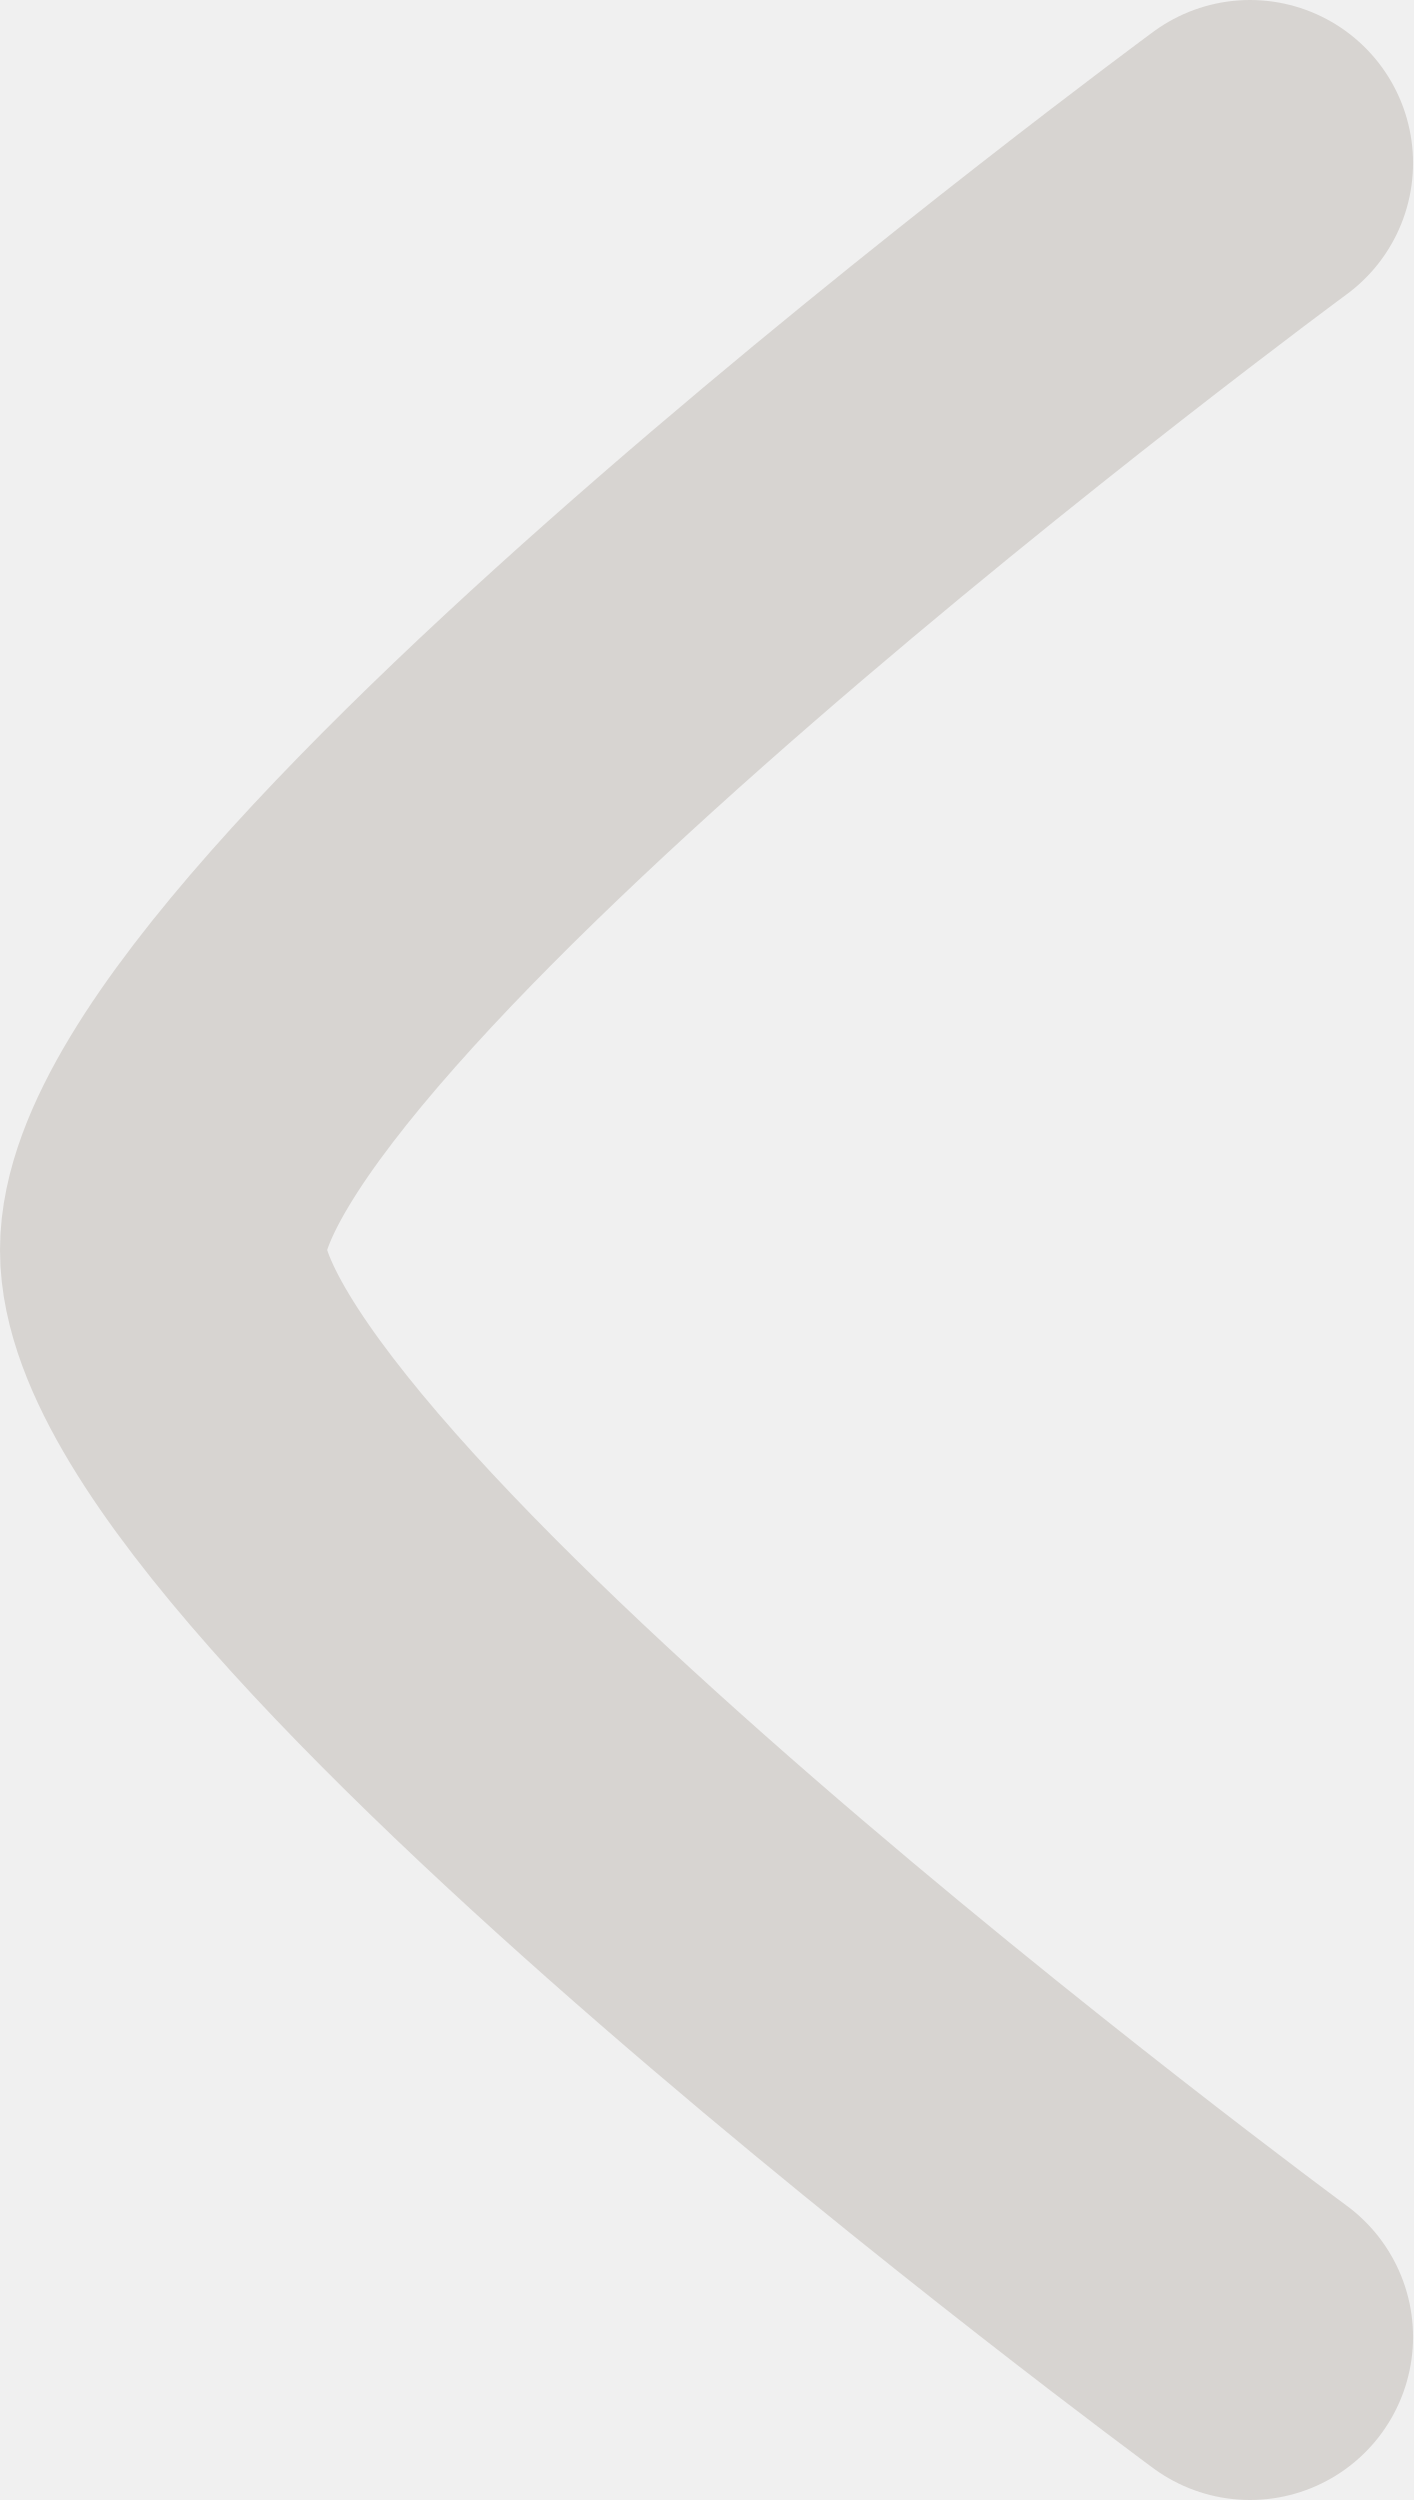
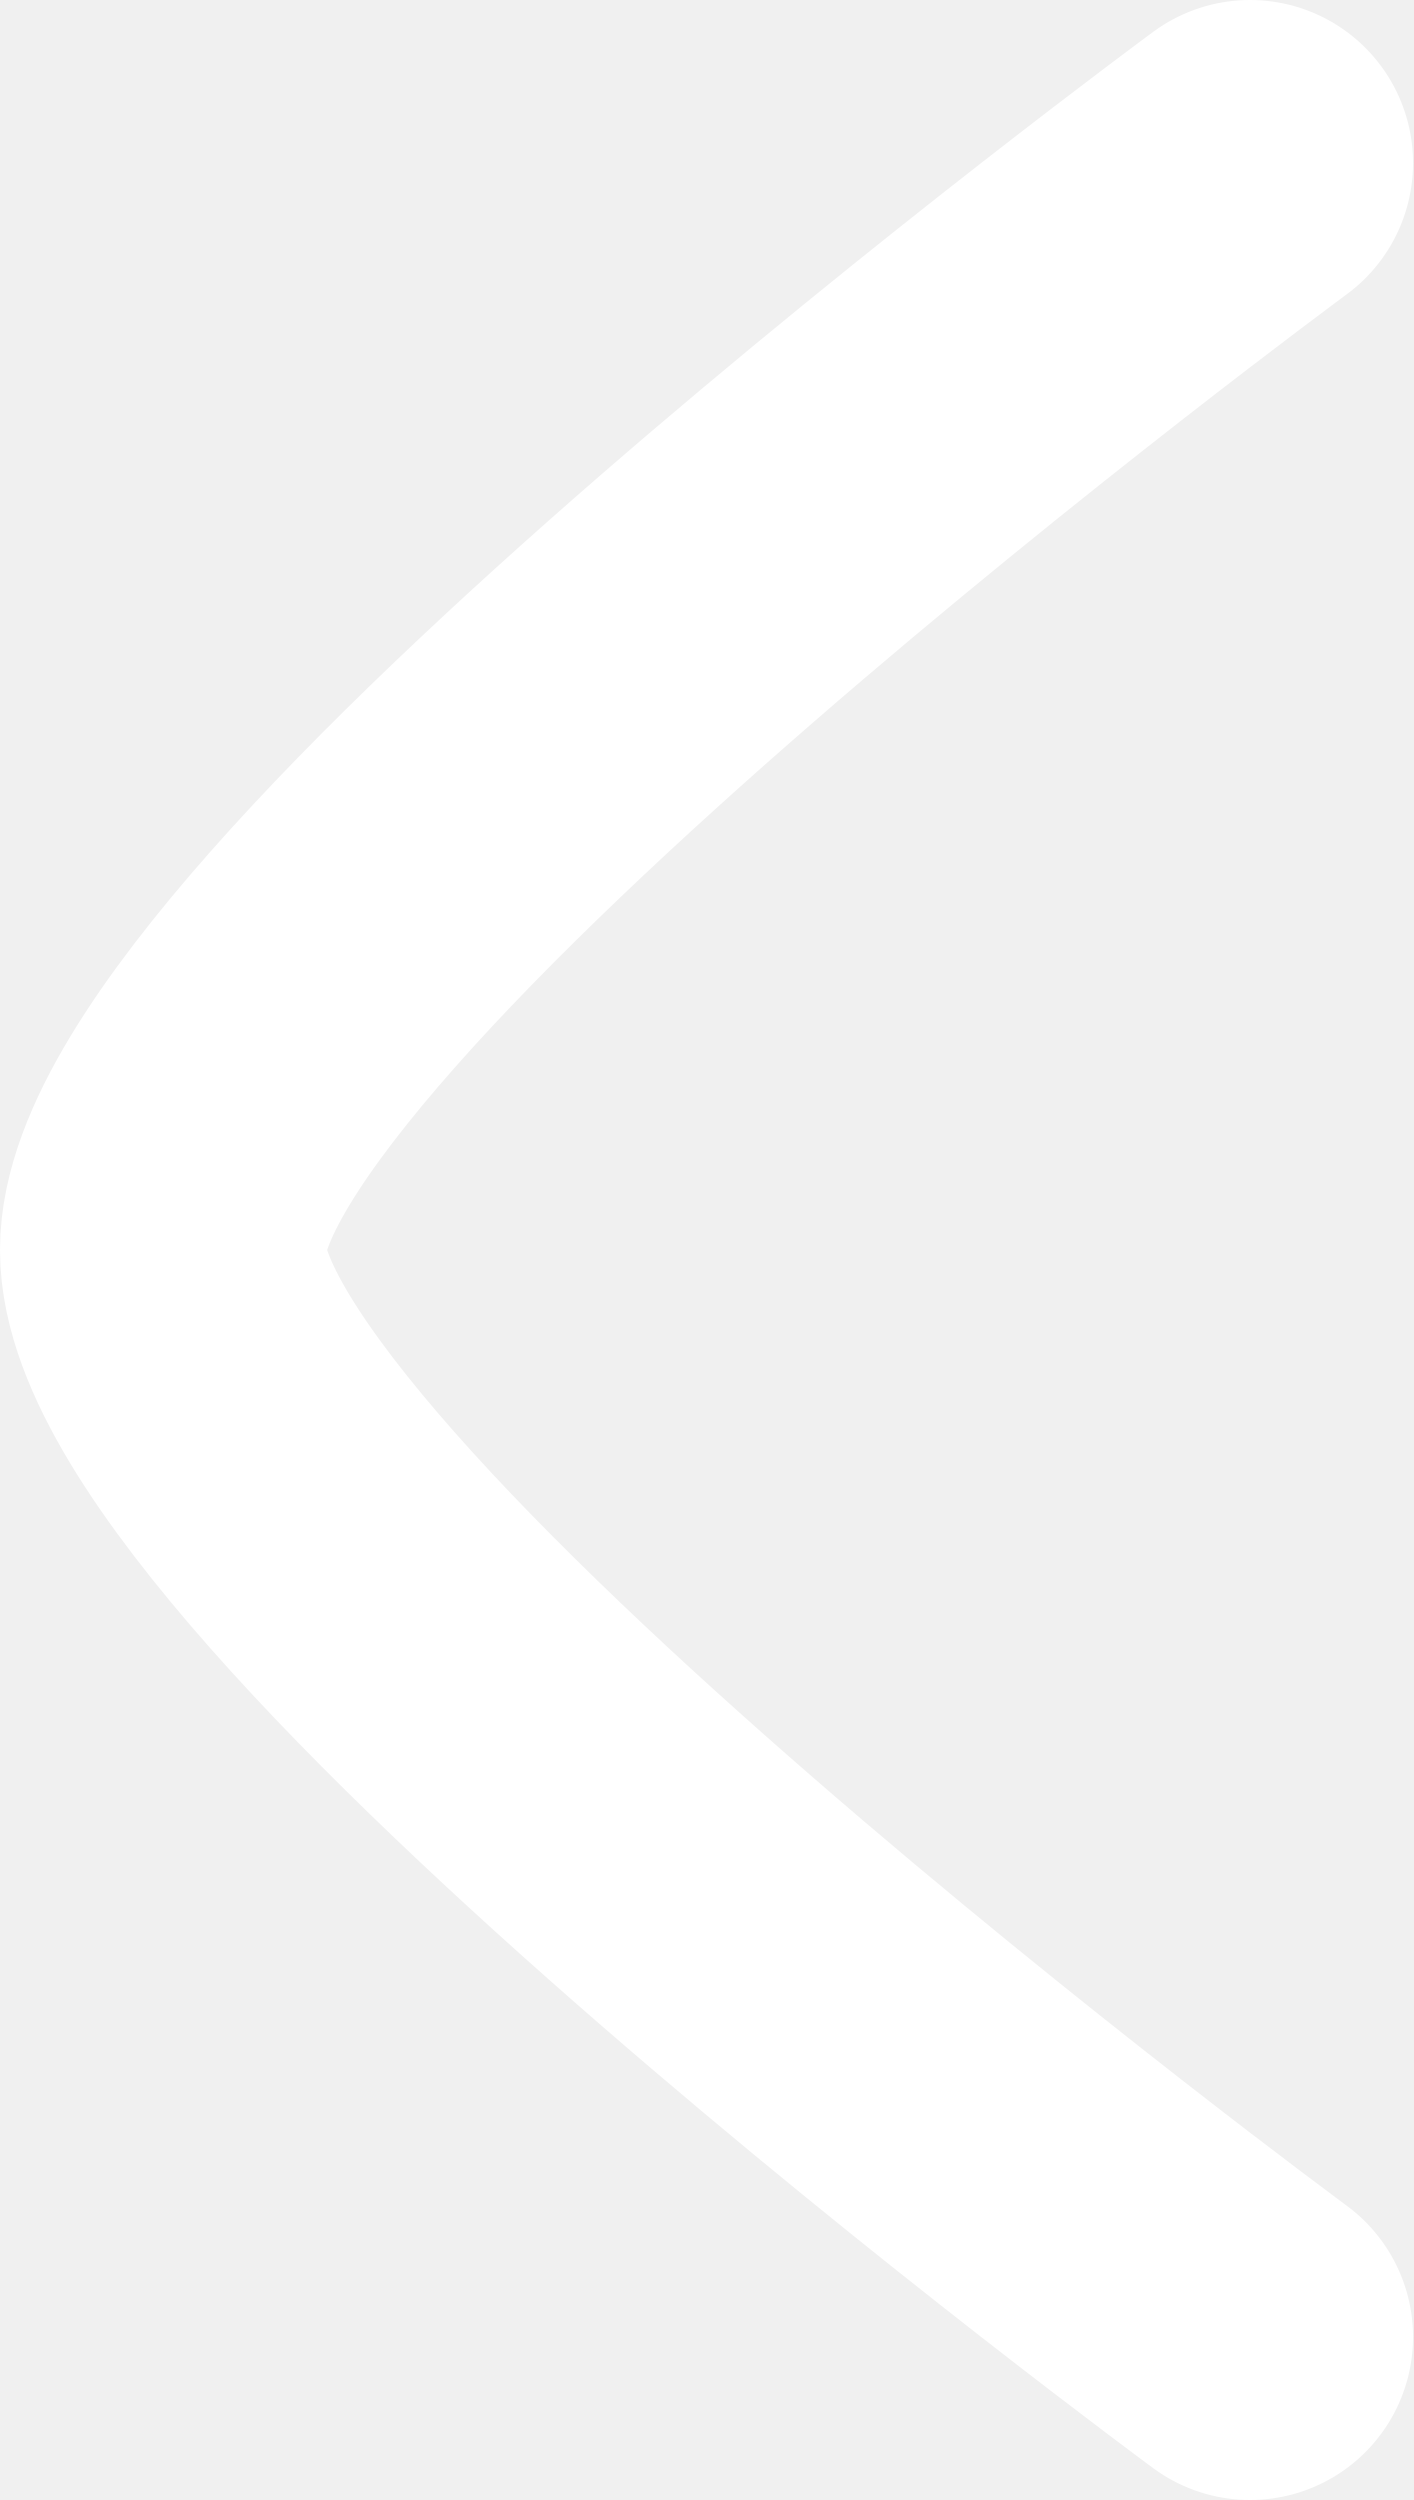
<svg xmlns="http://www.w3.org/2000/svg" preserveAspectRatio="none" overflow="visible" style="display: block;" width="6.5" height="11.5" viewBox="0 0 6.5 11.5" fill="none">
  <g id="elements">
-     <path id="Vector" d="M5.75 0.75C5.75 0.75 0.75 4.432 0.75 5.75C0.75 7.068 5.75 10.75 5.75 10.75" stroke-width="1.5" stroke-linecap="round" stroke-linejoin="round" stroke="#D7D4D1" />
+     <path id="Vector" d="M5.75 0.75C5.75 0.75 0.75 4.432 0.75 5.75C0.75 7.068 5.75 10.75 5.75 10.75" stroke-width="1.5" stroke-linecap="round" stroke-linejoin="round" stroke="#ffffff" />
  </g>
</svg>
